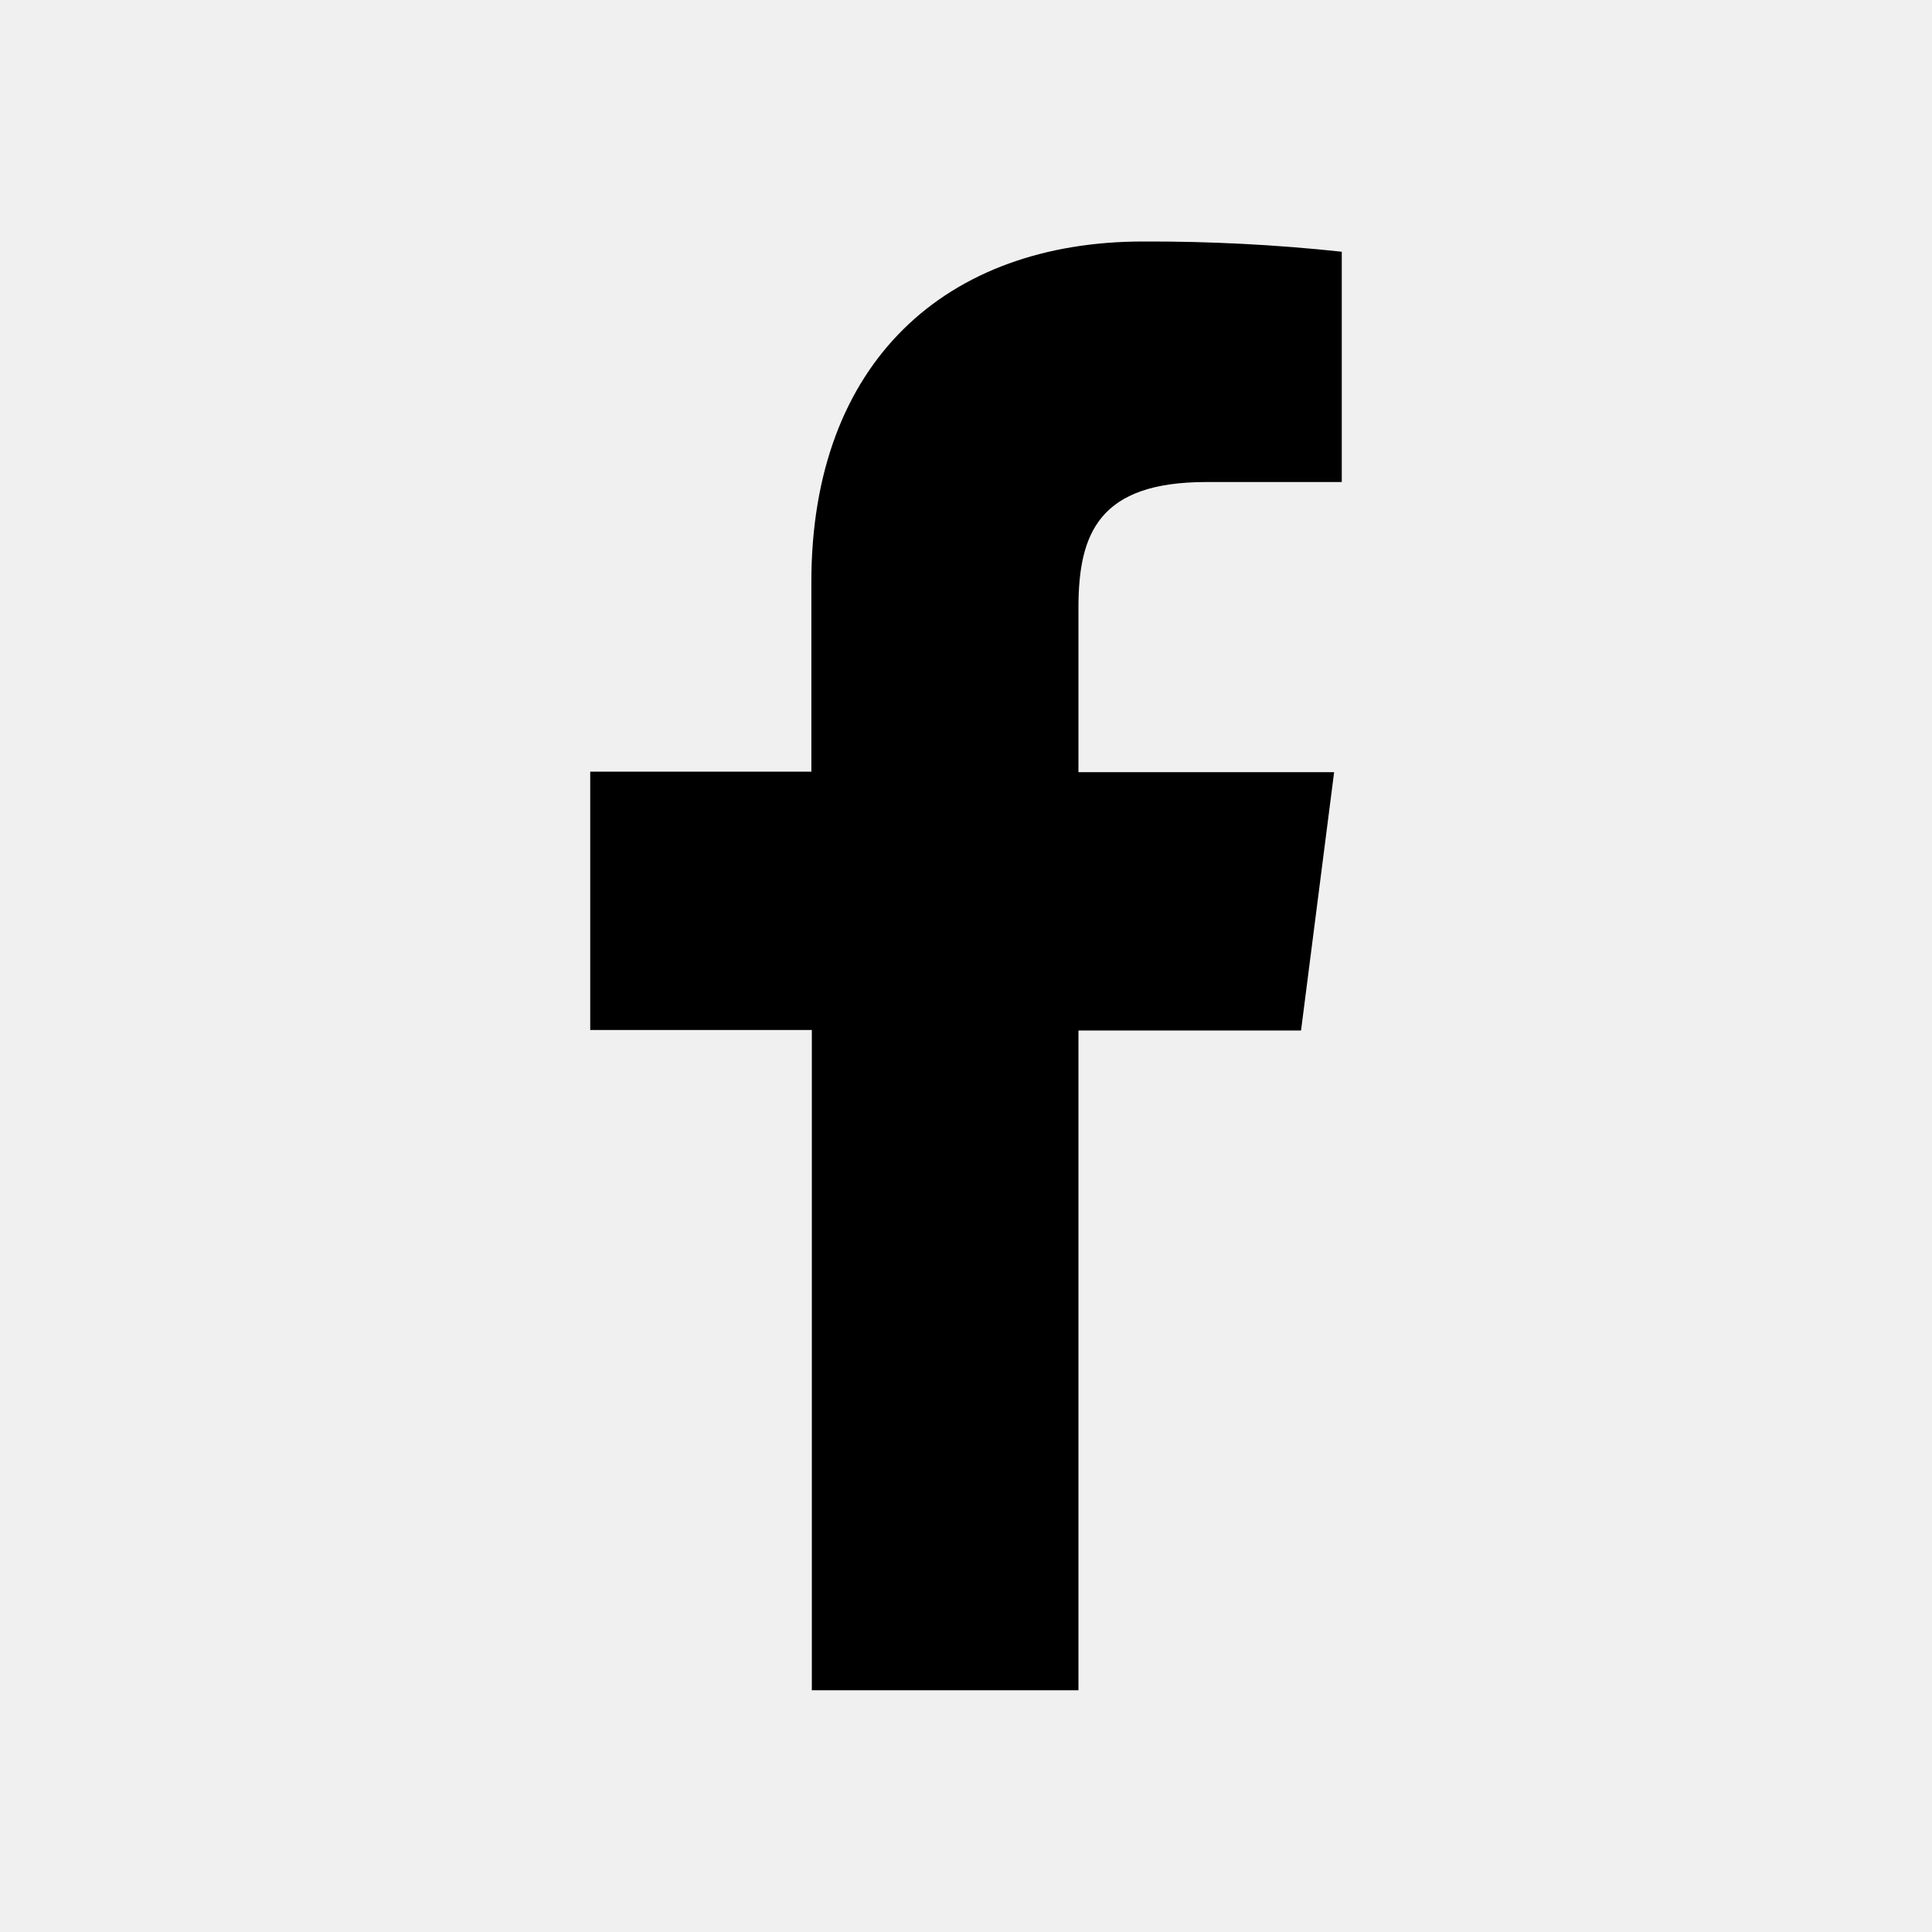
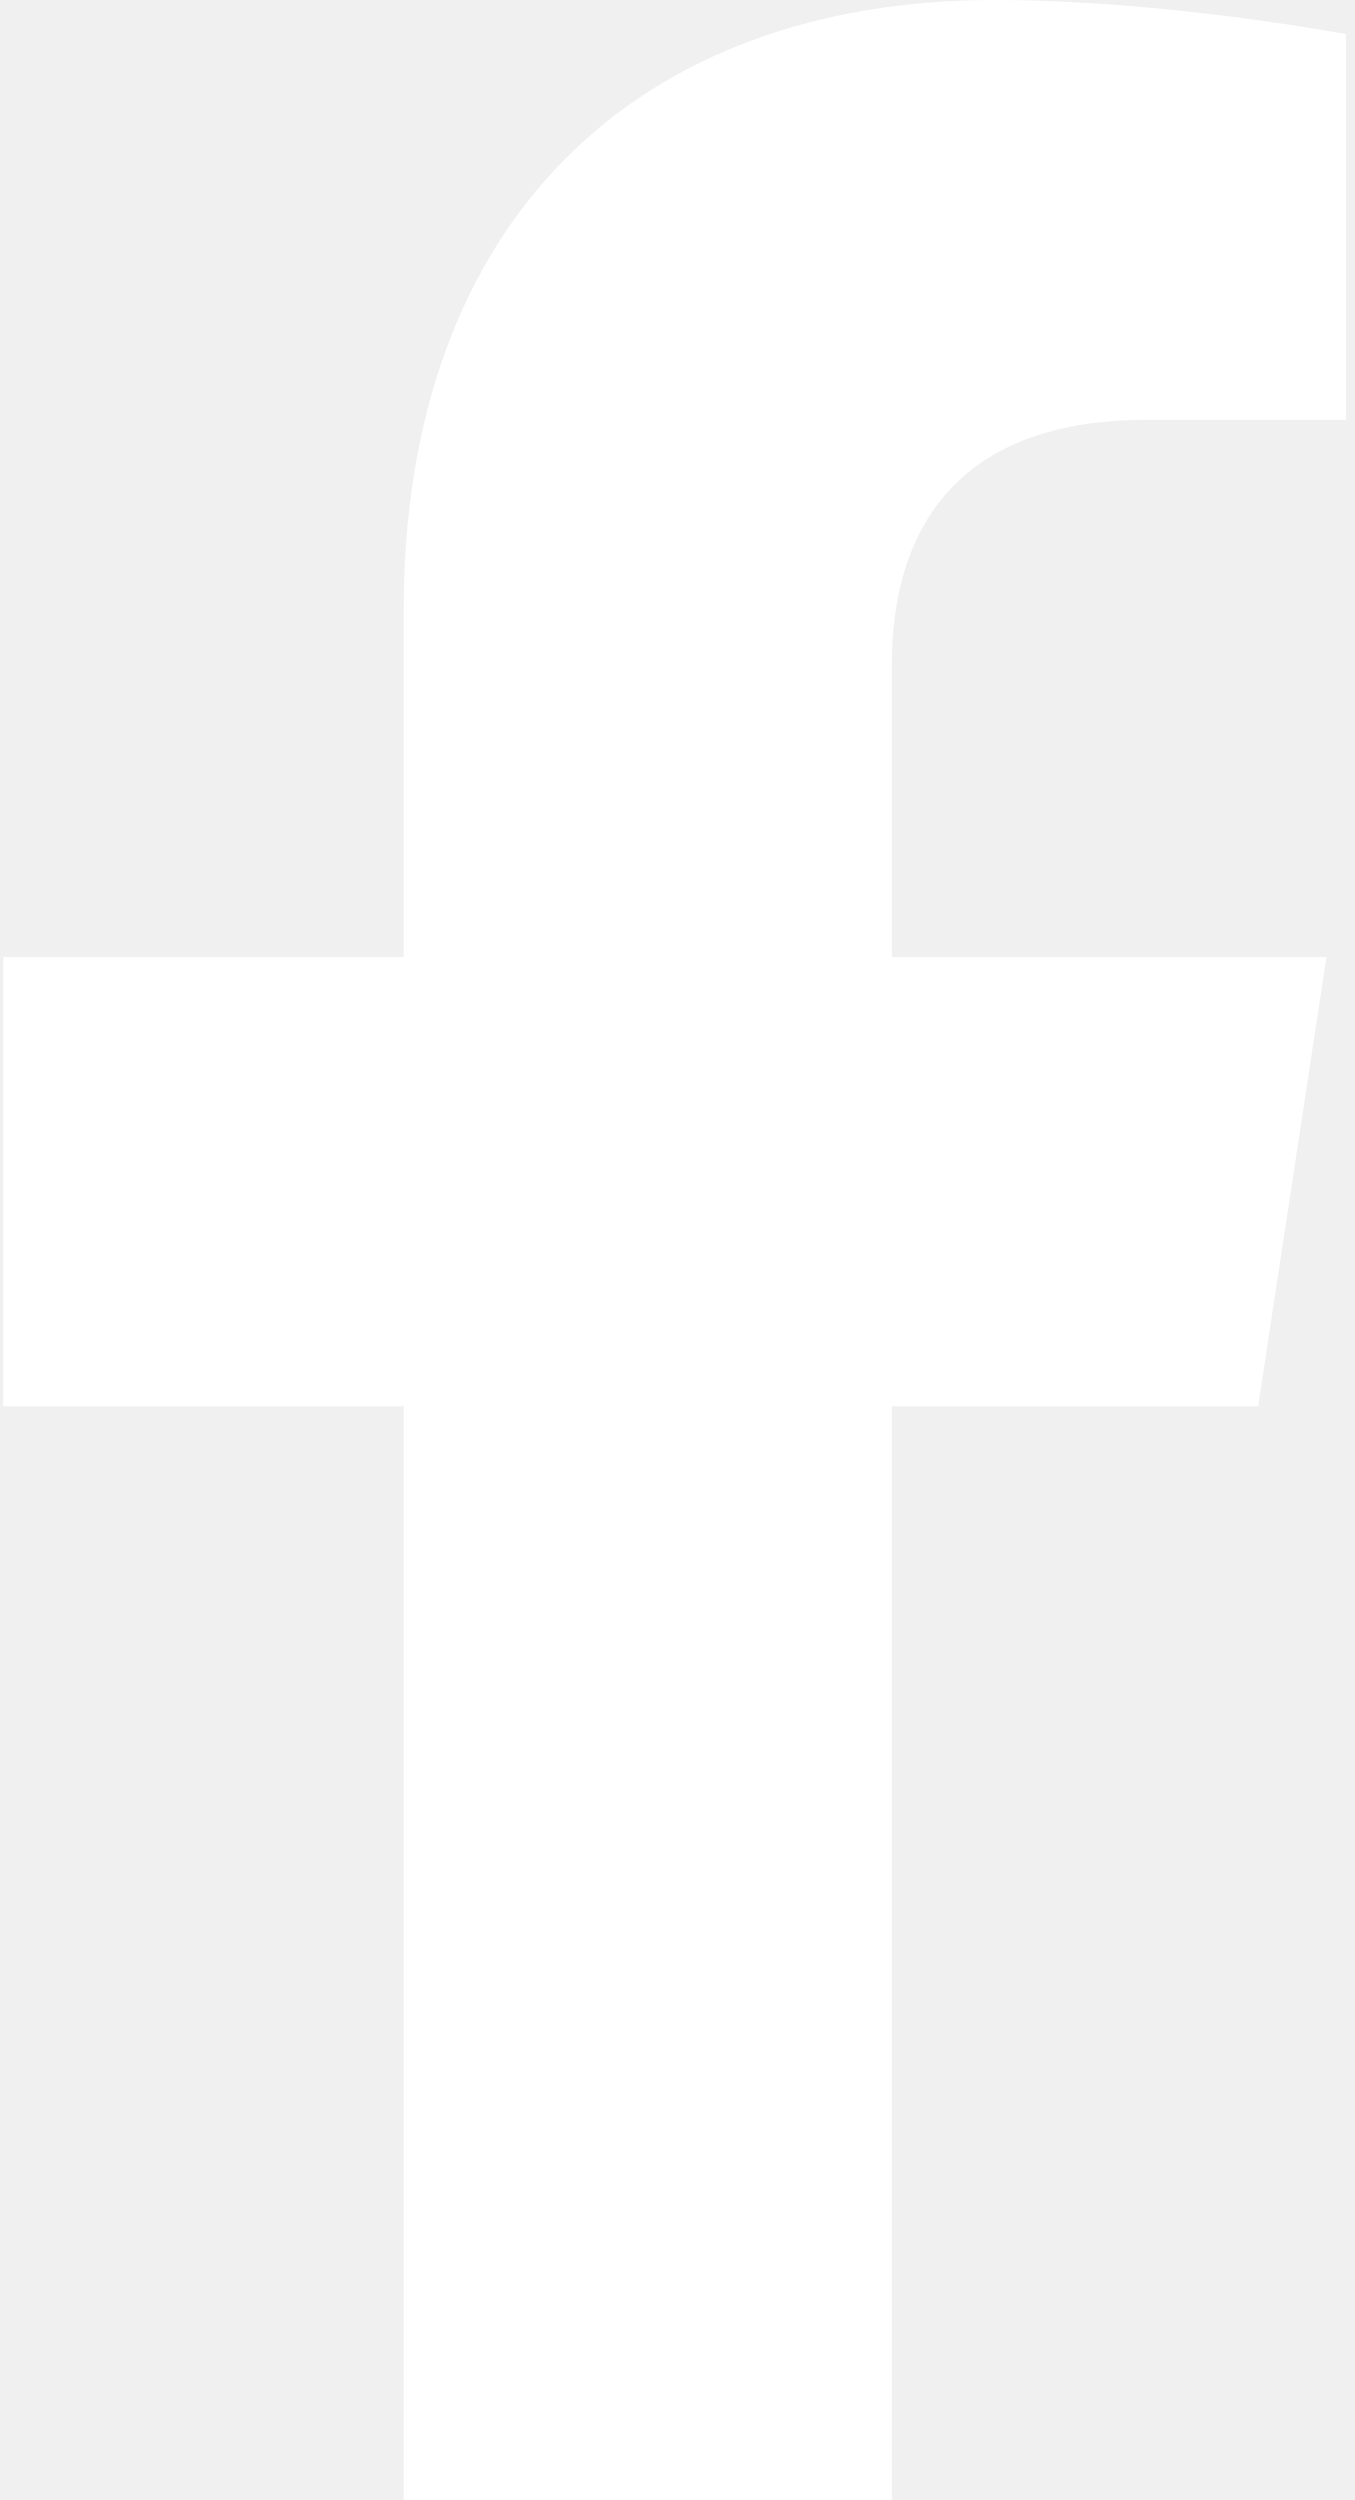
- <svg xmlns="http://www.w3.org/2000/svg" width="24" height="24" viewBox="0 0 24 24" fill="none">
-   <path d="M13.397 20.997V12.801H16.162L16.573 9.592H13.397V7.548C13.397 6.622 13.655 5.988 14.984 5.988H16.668V3.127C15.849 3.039 15.025 2.997 14.201 3C11.757 3 10.079 4.492 10.079 7.231V9.586H7.332V12.795H10.085V20.997H13.397Z" fill="black" />
+ <svg xmlns="http://www.w3.org/2000/svg" width="13" height="24" viewBox="0 0 13 24" fill="none">
+   <path d="M12.078 13.5L12.734 9.188H8.562V6.375C8.562 5.156 9.125 4.031 11 4.031H12.922V0.328C12.922 0.328 11.188 0 9.547 0C6.125 0 3.875 2.109 3.875 5.859V9.188H0.031V13.5H3.875V24H8.562V13.5H12.078Z" fill="white" />
</svg>
